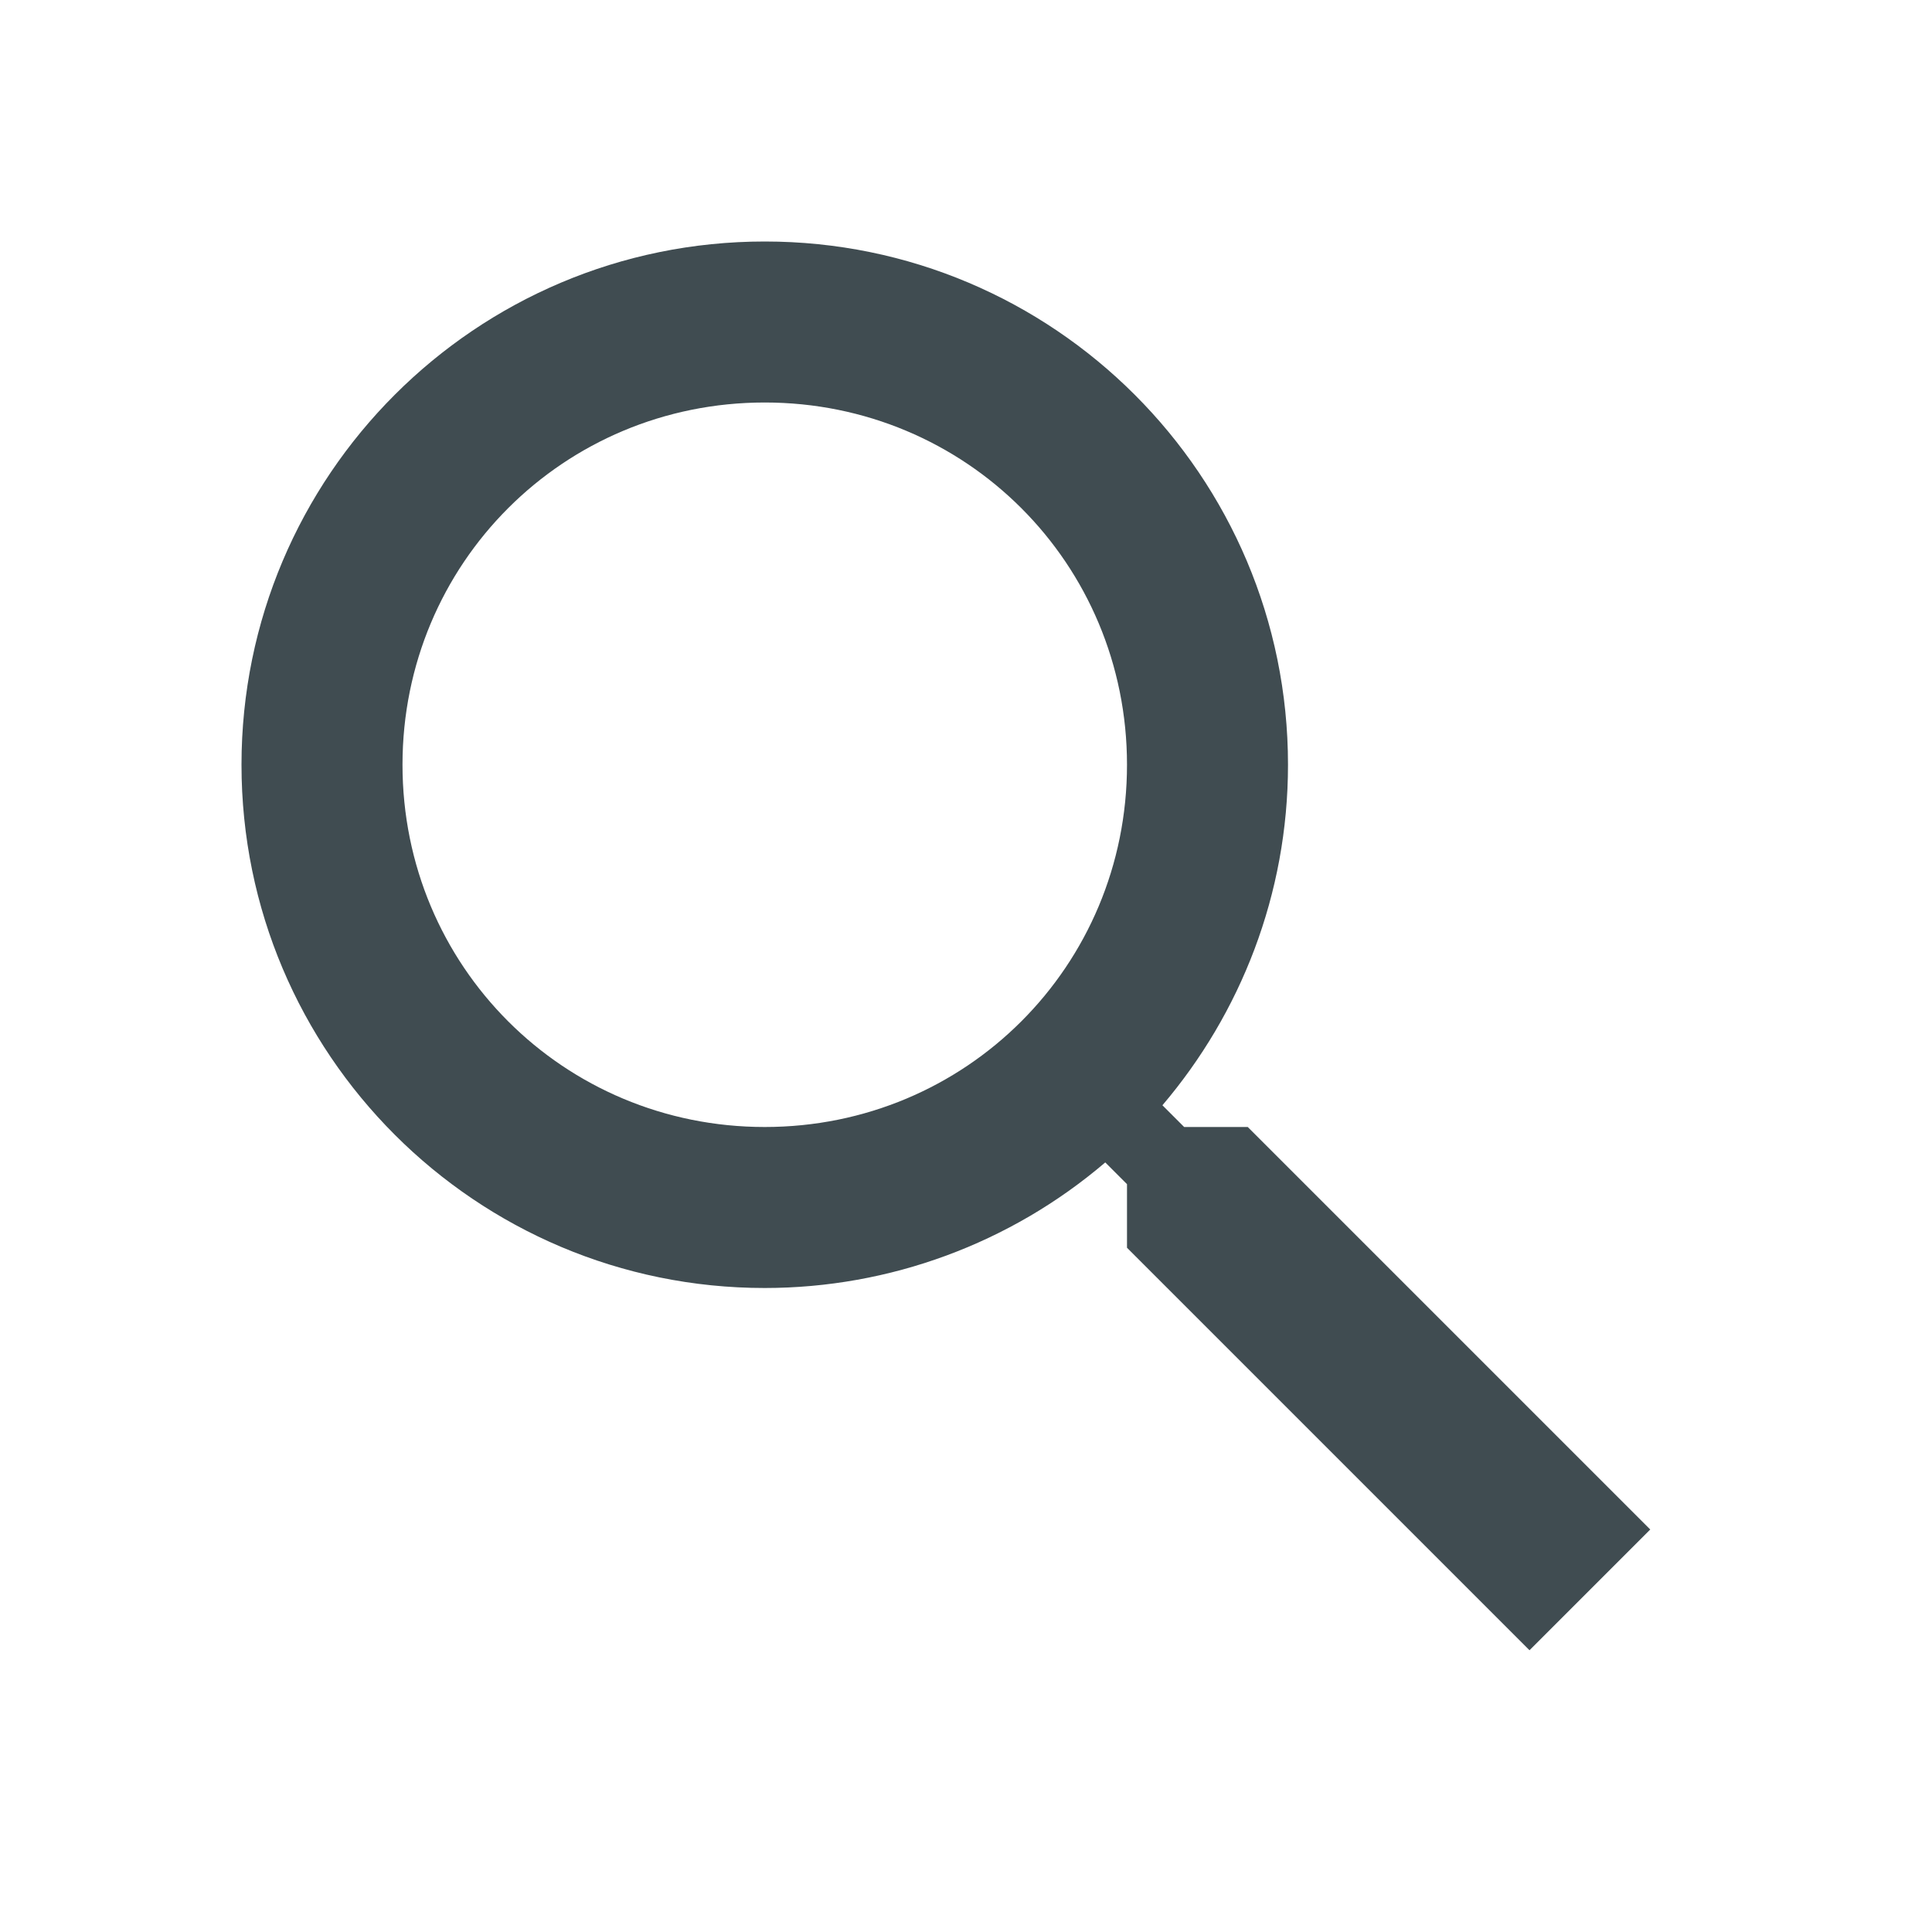
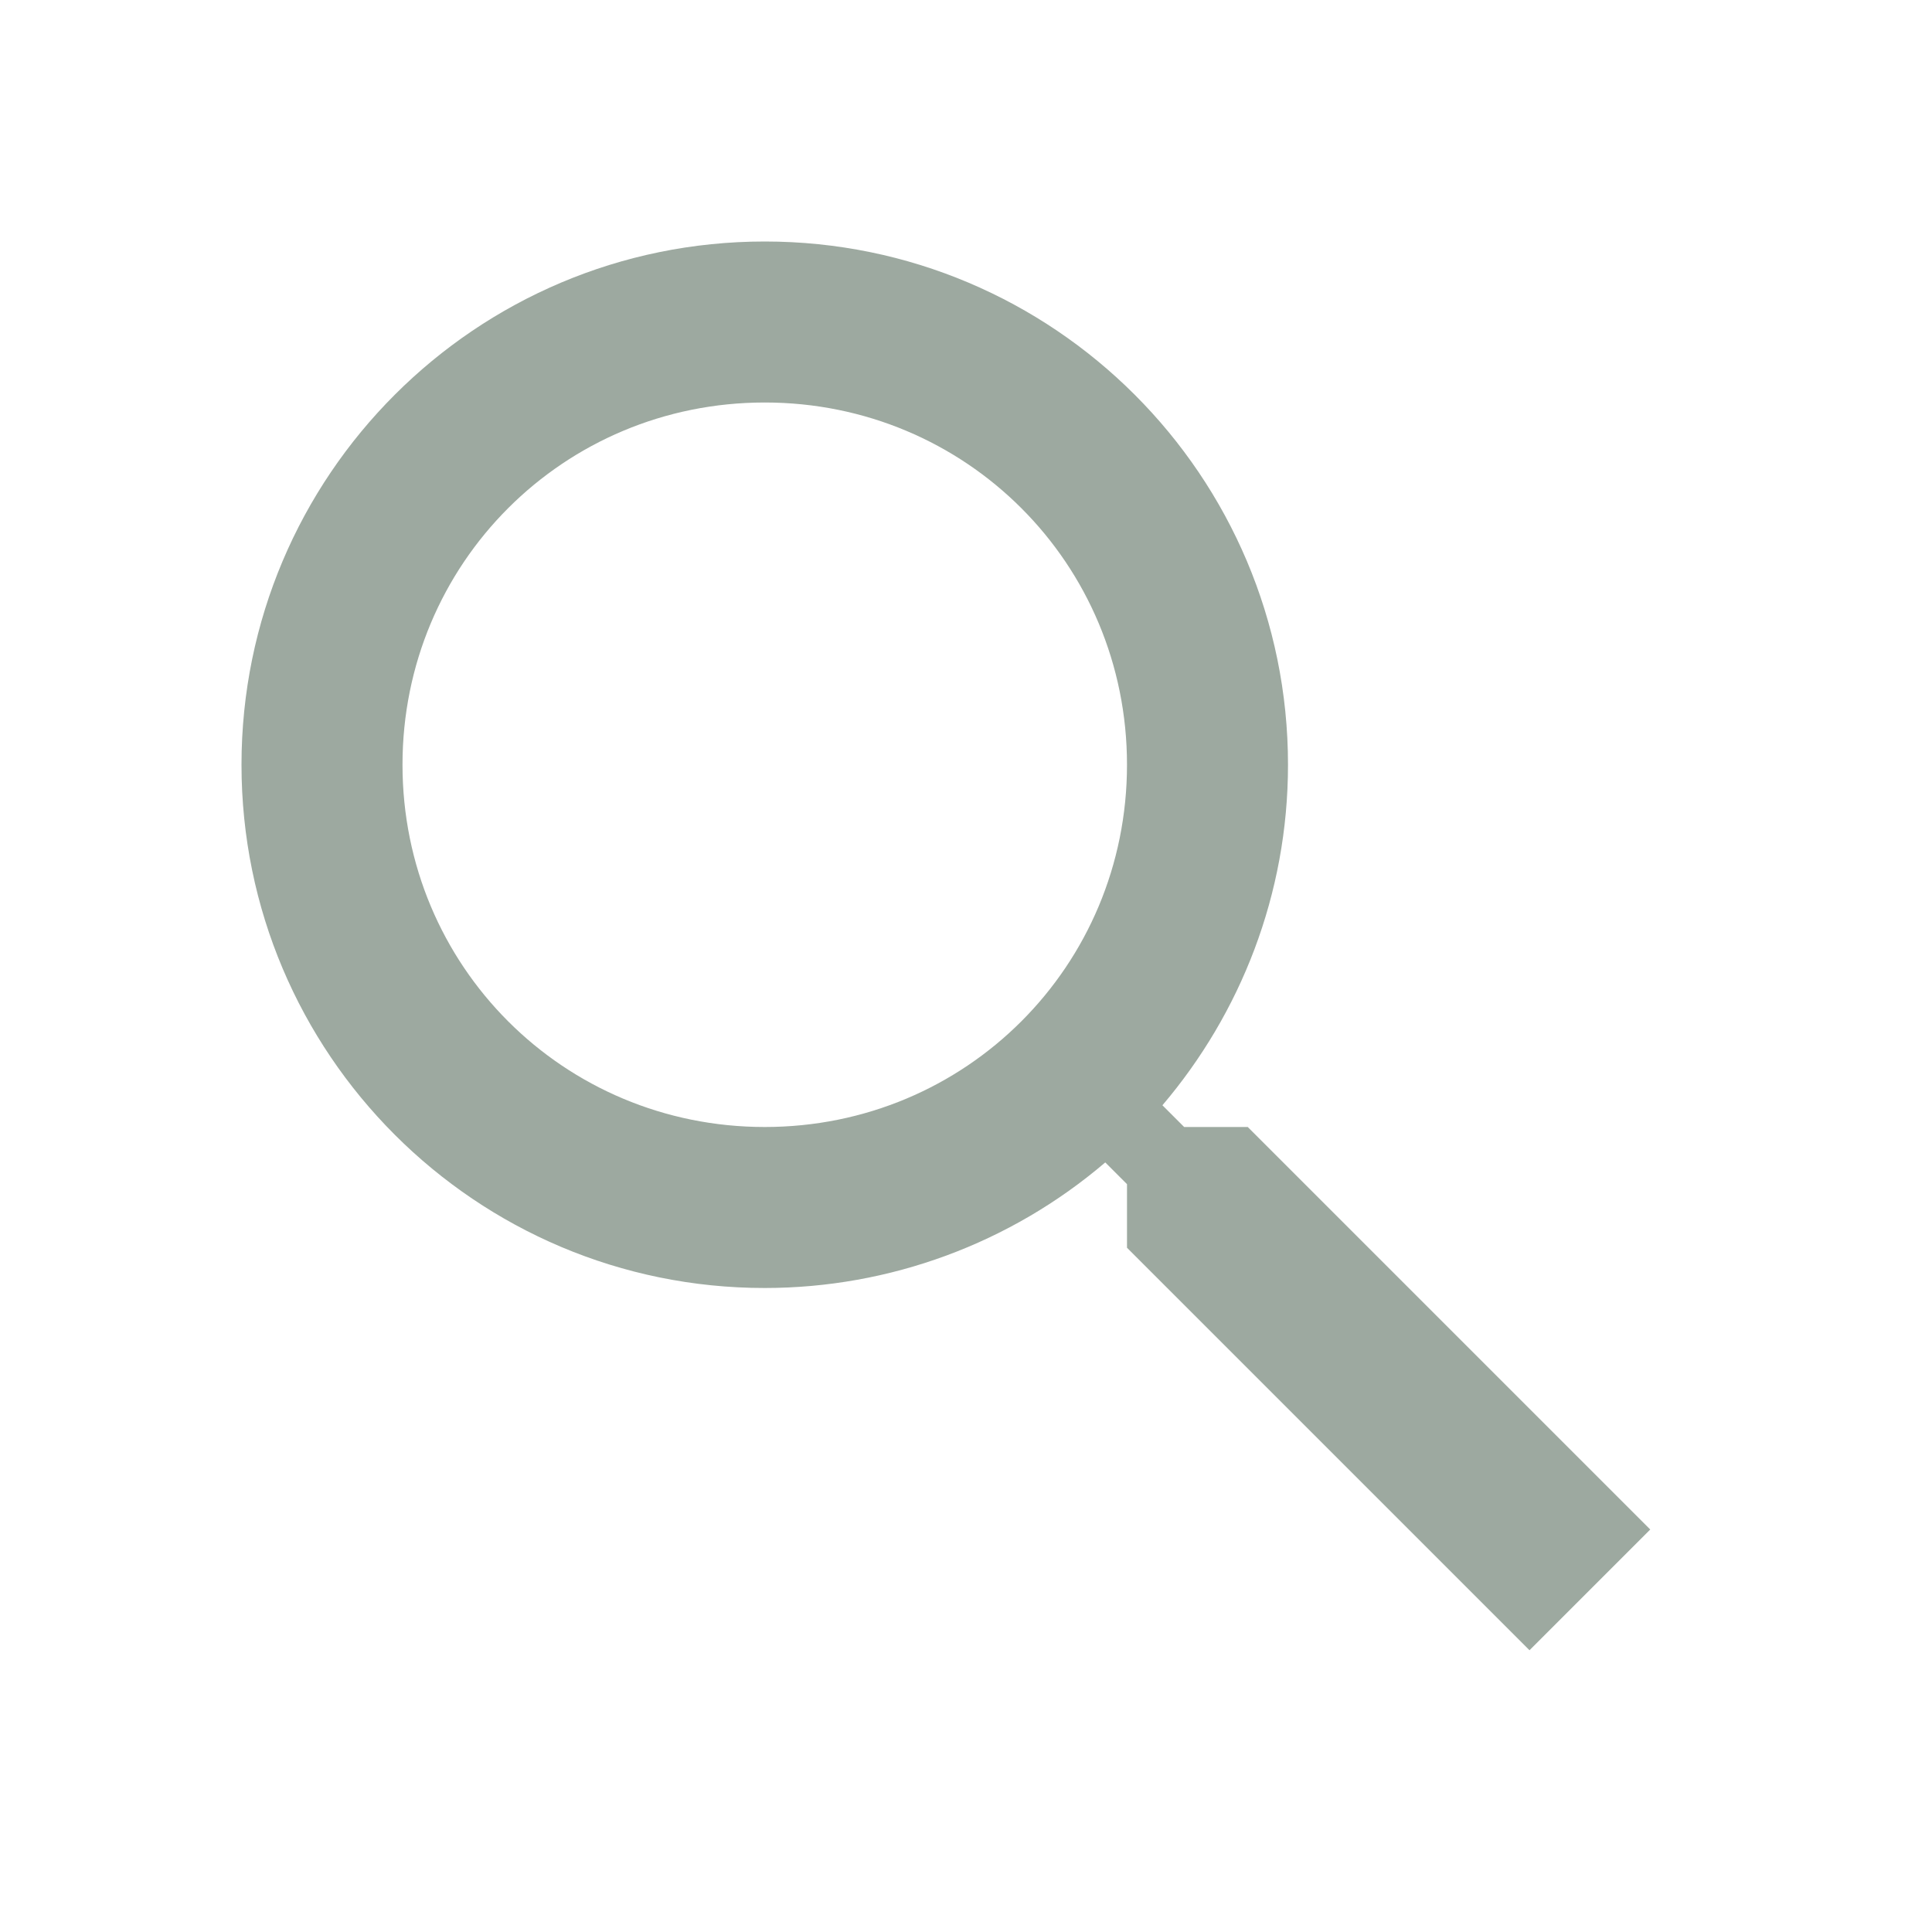
<svg xmlns="http://www.w3.org/2000/svg" viewBox="0 0 24 24">
-   <path fill="#404c51" d="M9.5 3A6.5 6.5 0 0 1 16 9.5c0 1.61-.59 3.09-1.56 4.23l.27.27h.79l5 5-1.5 1.5-5-5v-.79l-.27-.27A6.516 6.516 0 0 1 9.5 16 6.5 6.5 0 0 1 3 9.5 6.5 6.5 0 0 1 9.5 3m0 2C7 5 5 7 5 9.5S7 14 9.5 14 14 12 14 9.5 12 5 9.5 5Z" />
+   <path fill="#9da9a0" d="M9.5 3A6.5 6.5 0 0 1 16 9.5c0 1.61-.59 3.09-1.56 4.23l.27.27h.79l5 5-1.5 1.5-5-5v-.79l-.27-.27A6.516 6.516 0 0 1 9.5 16 6.5 6.5 0 0 1 3 9.5 6.5 6.5 0 0 1 9.5 3m0 2C7 5 5 7 5 9.5S7 14 9.5 14 14 12 14 9.5 12 5 9.5 5Z" />
</svg>
